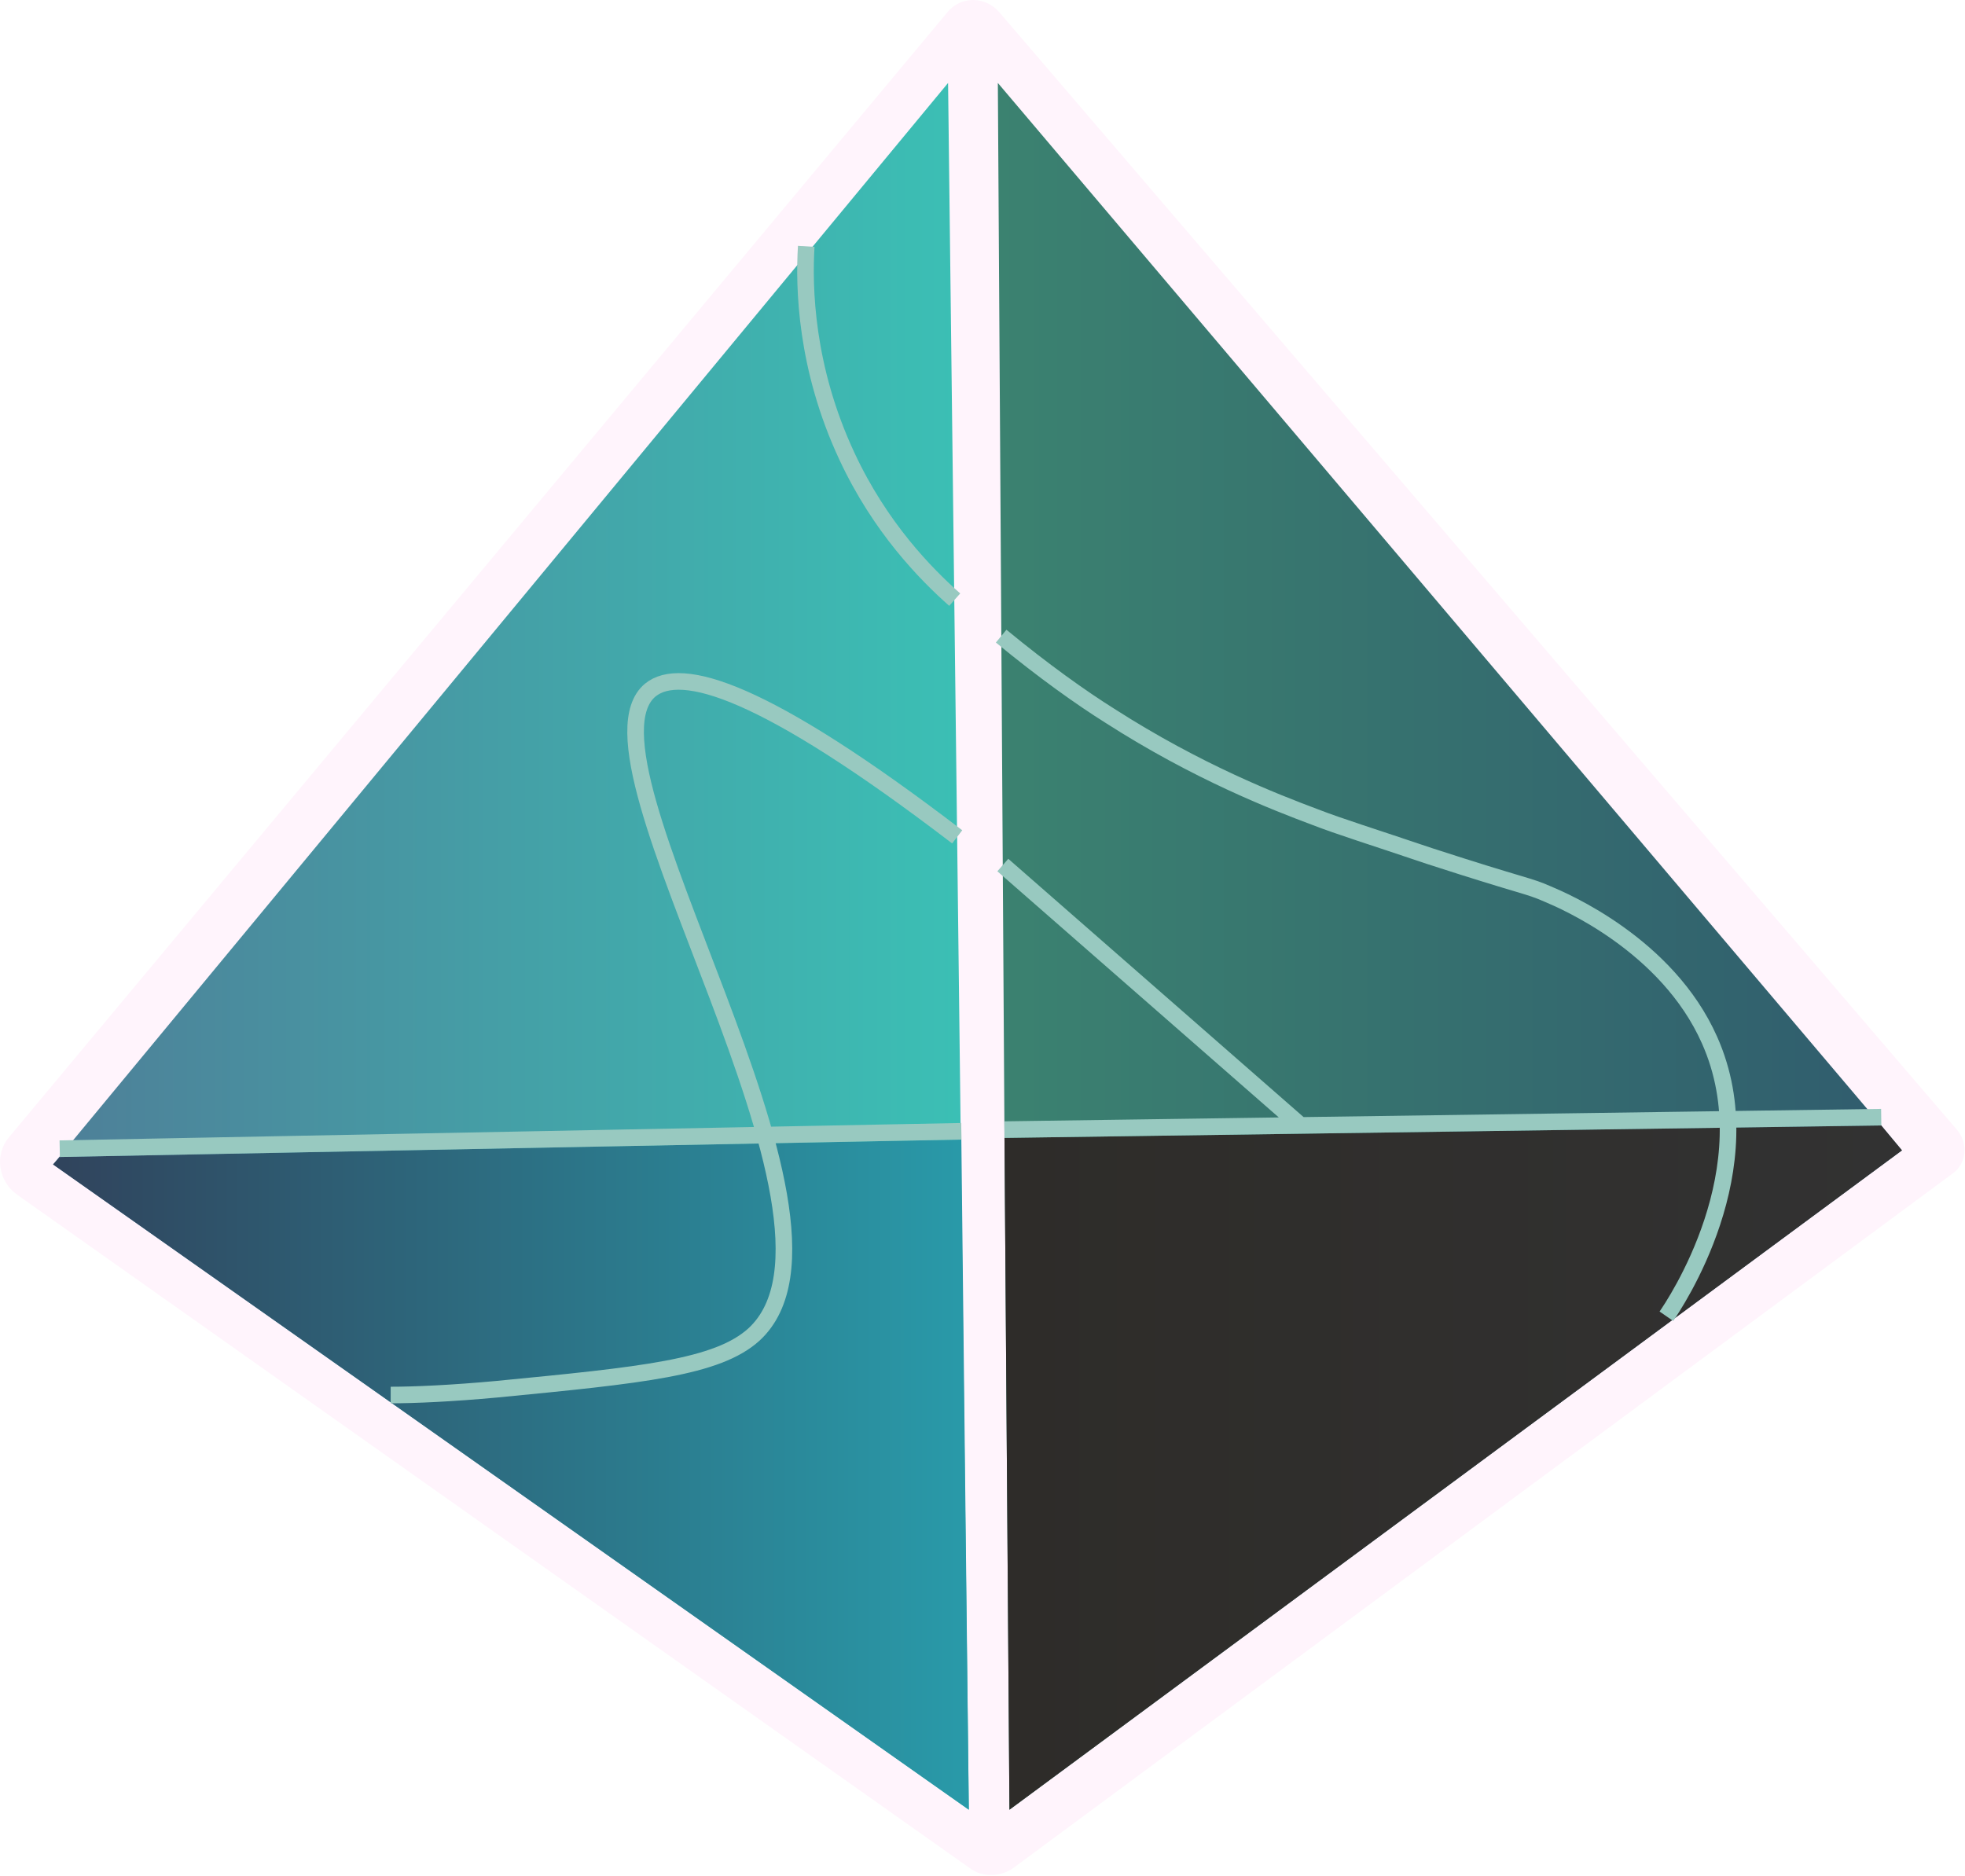
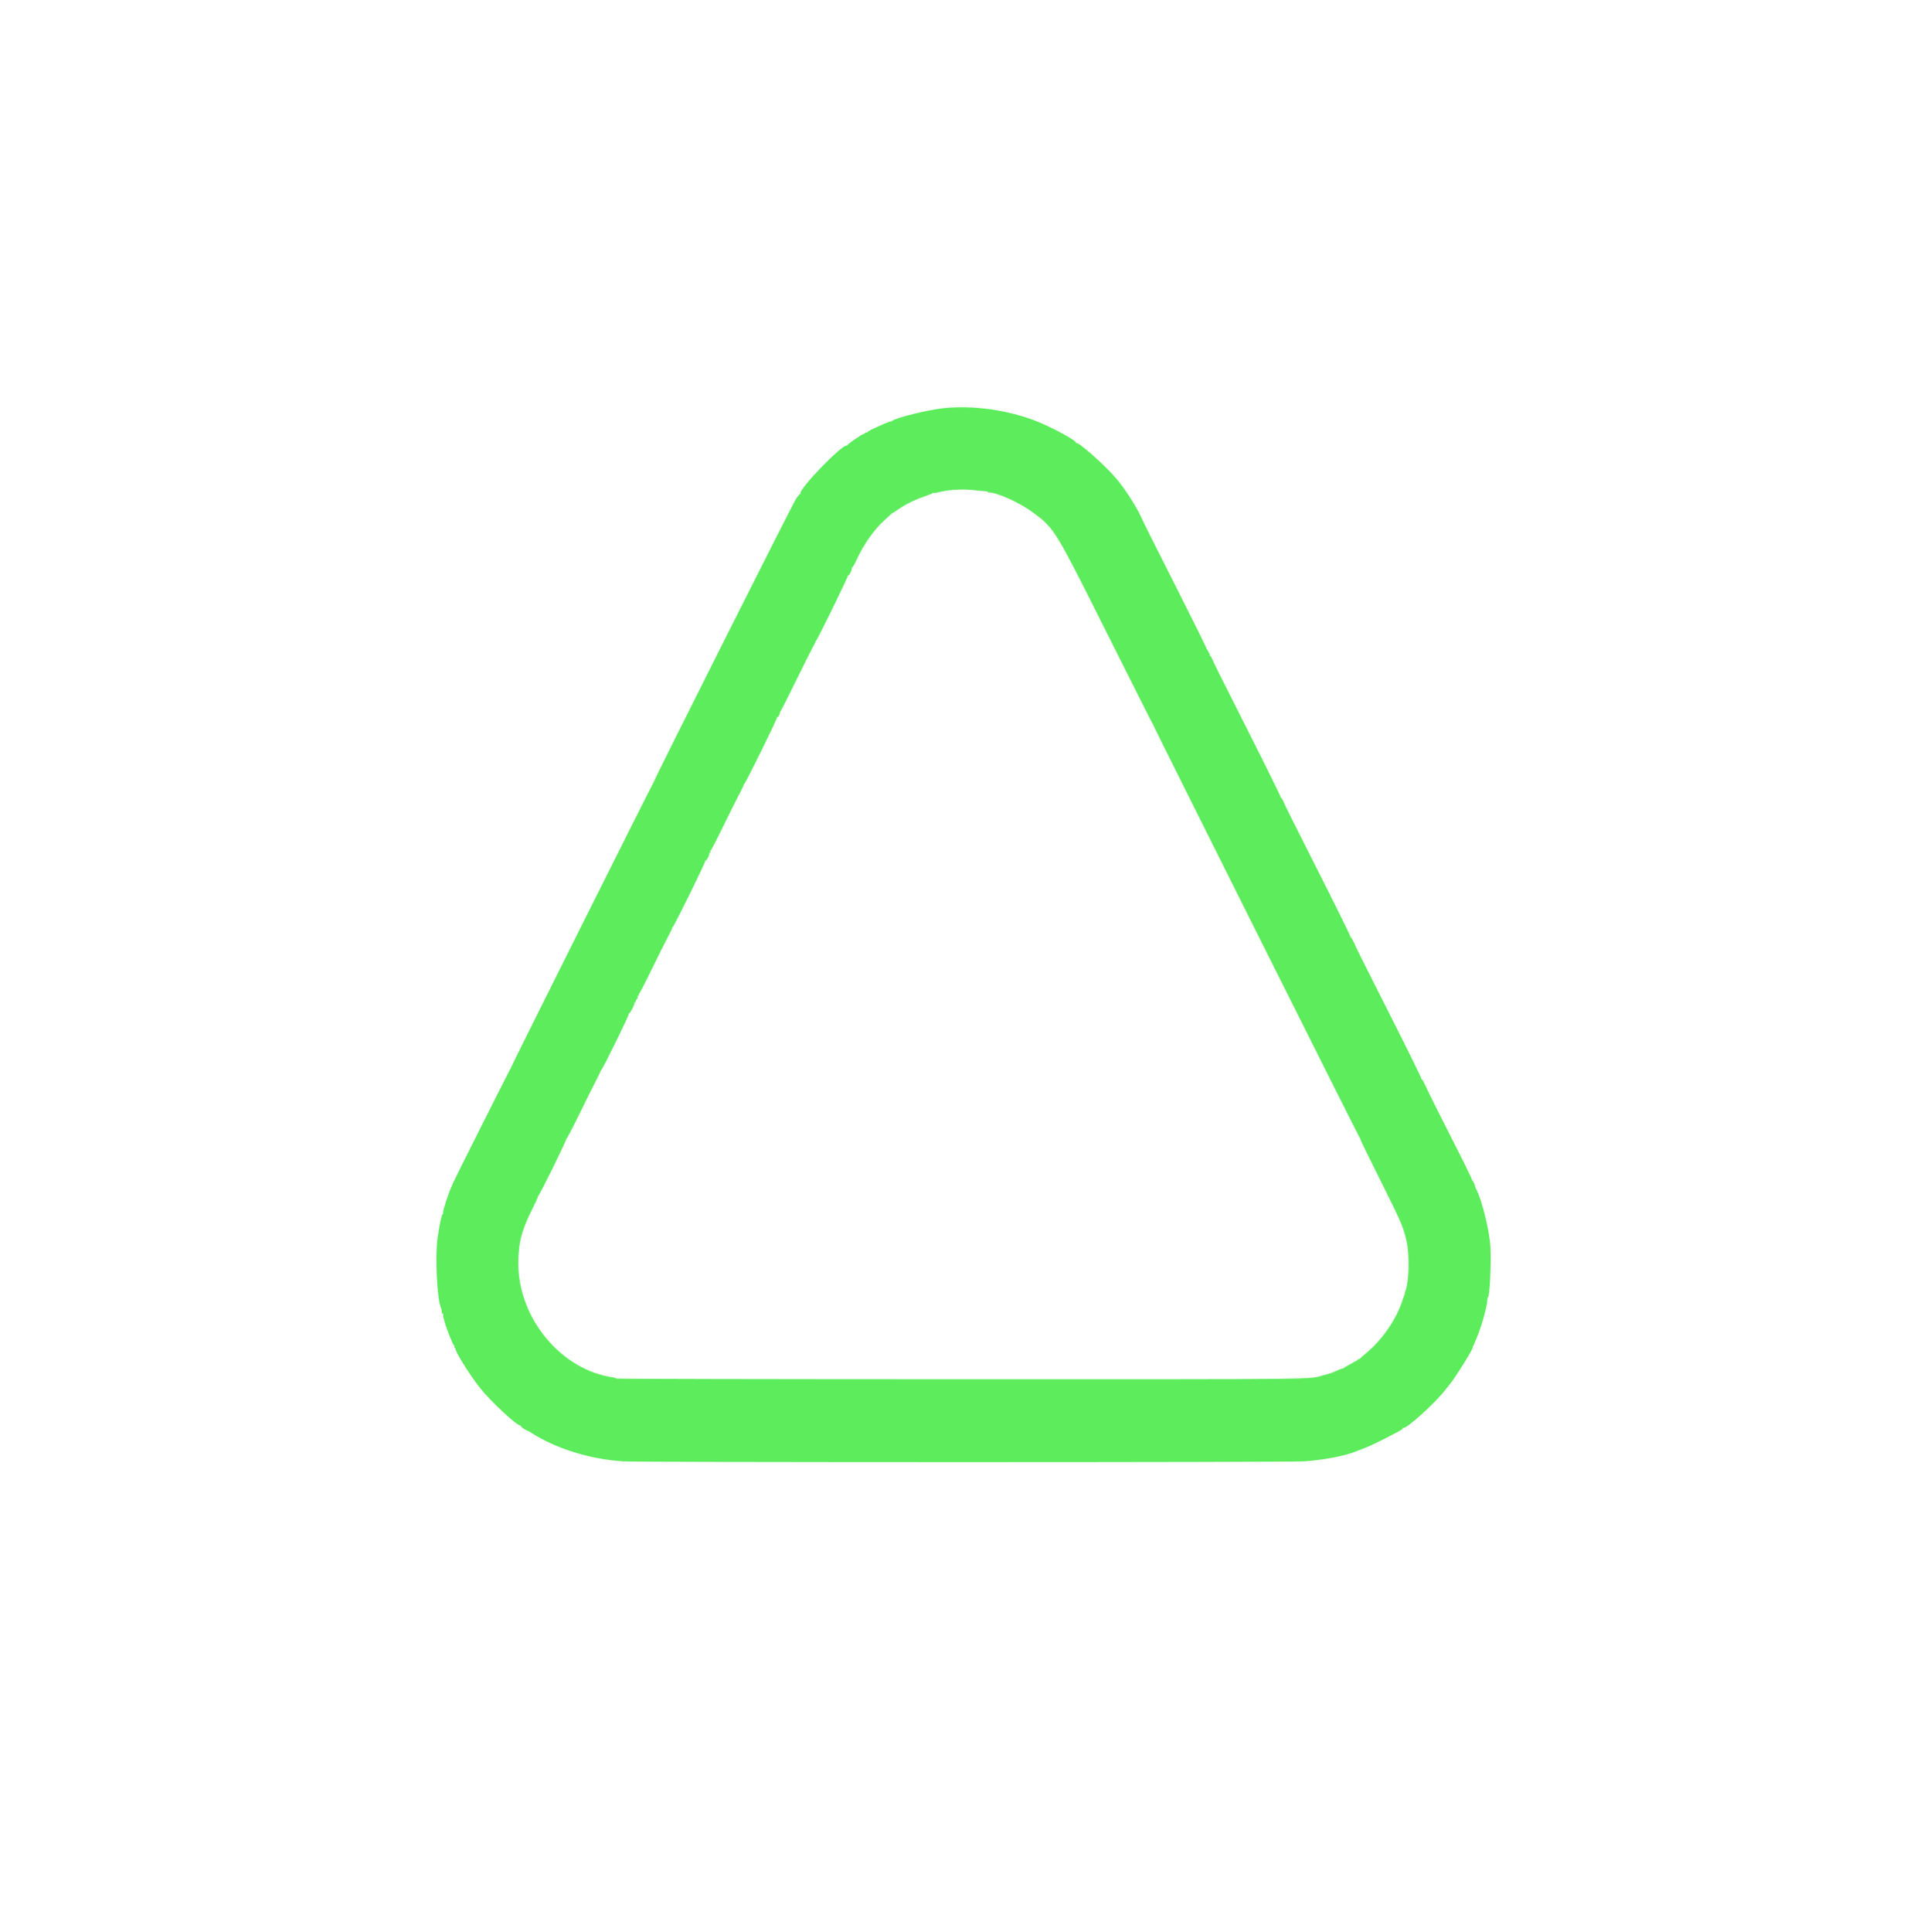
- <svg xmlns="http://www.w3.org/2000/svg" enable-background="new 0 0 236.9 226.1" viewBox="0 0 236.9 226.1">
-   <linearGradient id="a" gradientUnits="userSpaceOnUse" x1="120.283" x2="229.325" y1="114.105" y2="114.105">
-     <stop offset="0" stop-color="#3b8270" />
-     <stop offset="1" stop-color="#305c6e" />
-   </linearGradient>
-   <linearGradient id="b" gradientUnits="userSpaceOnUse" x1="6.442" x2="116.825" y1="114.105" y2="114.105">
-     <stop offset="0" stop-color="#4e7f98" />
-     <stop offset="1" stop-color="#3bc0b5" />
-   </linearGradient>
-   <linearGradient id="c" gradientUnits="userSpaceOnUse" x1="6.442" x2="116.825" y1="177.791" y2="177.791">
-     <stop offset="0" stop-color="#30435c" />
-     <stop offset="1" stop-color="#299aa9" />
-   </linearGradient>
-   <linearGradient id="d" gradientUnits="userSpaceOnUse" x1="121.123" x2="229.325" y1="176.984" y2="176.984">
-     <stop offset="0" stop-color="#2e2c29" />
-     <stop offset="1" stop-color="#323232" />
-   </linearGradient>
-   <path d="m235.4 141.5-113.2 83.7c-1.5 1.1-3.7 1.2-5.2.1l-115-81.3c-2.2-1.6-2.7-4.8-.9-6.9l113.1-135.6c1.6-2 4.6-2 6.3 0l115.5 134.8c1.3 1.6 1.1 4-.6 5.2z" fill="#fff4fc" />
-   <path d="m229.3 138.7-107.6 79.5-.6-81-.8-127.2 106.5 125.7z" fill="url(#a)" />
-   <path d="m6.4 140.4 110.4 77.8-2.5-208.2z" fill="url(#b)" />
-   <path d="m115.9 137.4-108.7 2.1-.8.9 110.4 77.8z" fill="url(#c)" />
-   <path d="m121.1 137.2 105.7-1.5 2.5 3-107.6 79.5z" fill="url(#d)" />
-   <path d="m121.1 136.2 105.7-1.5m-110.9 1.7-108.7 2.1m108.2-37.6c-23.4-17.9-33.3-20.7-37-17.7-10.2 8.5 27.6 63.8 12.5 77.7-4.4 4-13.5 4.9-31 6.6-5.4.5-9.9.7-12.8.7m109.7-32.5-35.9-31.4m-23.7-74.6c-.3 4.9-.1 14.6 4.9 25.3 4 8.6 9.5 14.2 13 17.3m85.8 86.4c.9-1.3 12.1-17.8 5.2-33.3-5.1-11.5-17.6-16.8-19.5-17.6-2.5-1.1-2.6-.8-14.3-4.6-7.1-2.4-10.7-3.5-13.8-4.7-4.8-1.8-14.1-5.4-24.7-12.2-3.5-2.2-8-5.4-13.1-9.6" fill="none" stroke="#98c9c0" stroke-miterlimit="10" stroke-width="2" />
+ <svg xmlns="http://www.w3.org/2000/svg" id="svg" version="1.1" width="600" height="601.323" viewBox="0, 0, 400,401.323">
+   <g id="svgg">
+     <path id="path0" d="M196.154 84.789 C 192.883 85.101,186.015 86.783,185.180 87.476 C 185.053 87.581,184.950 87.624,184.950 87.572 C 184.950 87.461,183.283 88.149,181.304 89.076 C 180.541 89.434,179.974 89.785,180.045 89.855 C 180.116 89.926,180.044 89.935,179.886 89.874 C 179.721 89.810,179.599 89.842,179.599 89.949 C 179.599 90.050,179.505 90.134,179.390 90.134 C 179.039 90.135,175.743 92.409,175.878 92.557 C 175.947 92.633,175.921 92.649,175.821 92.592 C 174.989 92.118,165.685 101.729,166.165 102.567 C 166.225 102.673,166.212 102.703,166.137 102.634 C 166.061 102.566,165.659 103.016,165.244 103.635 C 164.531 104.699,135.536 162.375,135.715 162.375 C 135.761 162.375,135.719 162.469,135.620 162.584 C 135.376 162.870,106.018 221.572,106.119 221.572 C 106.164 221.572,106.122 221.666,106.026 221.781 C 105.877 221.960,93.956 245.669,93.962 245.774 C 93.964 245.795,93.779 246.233,93.552 246.746 C 92.872 248.283,91.777 251.712,91.863 252.038 C 91.906 252.205,91.886 252.307,91.817 252.264 C 91.634 252.151,91.026 254.949,90.710 257.358 C 90.198 261.266,90.620 269.891,91.415 271.739 C 91.546 272.045,91.580 272.211,91.613 272.711 C 91.627 272.923,91.710 273.053,91.797 272.999 C 91.885 272.944,91.925 273.062,91.886 273.264 C 91.847 273.463,91.868 273.710,91.932 273.812 C 91.995 273.913,92.069 274.137,92.096 274.308 C 92.249 275.294,93.927 279.599,94.158 279.599 C 94.238 279.599,94.261 279.712,94.208 279.849 C 94.153 279.992,94.204 280.100,94.324 280.100 C 94.442 280.100,94.490 280.148,94.433 280.205 C 94.150 280.487,97.383 285.695,99.513 288.390 C 101.761 291.235,107.426 296.488,107.934 296.200 C 108.031 296.145,108.054 296.162,107.986 296.238 C 107.864 296.372,108.876 297.159,109.256 297.225 C 109.362 297.243,109.824 297.500,110.284 297.795 C 115.325 301.034,122.447 303.245,129.236 303.678 C 132.836 303.907,267.169 303.906,270.819 303.677 C 274.650 303.436,279.131 302.594,281.436 301.684 C 281.851 301.520,282.830 301.140,283.612 300.840 C 284.821 300.377,287.436 299.086,290.671 297.357 C 291.104 297.126,291.412 296.862,291.355 296.770 C 291.299 296.679,291.335 296.654,291.435 296.716 C 292.010 297.072,298.302 291.363,300.334 288.642 C 300.564 288.334,300.892 287.923,301.063 287.729 C 302.118 286.526,306.175 280.017,305.869 280.017 C 305.851 280.017,306.057 279.528,306.328 278.930 C 307.557 276.212,308.838 271.819,308.924 270.025 C 308.937 269.772,308.993 269.565,309.050 269.565 C 309.409 269.565,309.732 262.953,309.560 259.133 C 309.426 256.140,307.900 249.742,306.783 247.492 C 306.578 247.078,306.402 246.681,306.392 246.610 C 306.332 246.188,305.928 245.318,305.791 245.318 C 305.703 245.318,305.680 245.268,305.741 245.207 C 305.801 245.146,304.505 242.456,302.860 239.229 C 299.282 232.208,296.739 227.115,295.987 225.460 C 295.683 224.793,295.359 224.247,295.265 224.247 C 295.171 224.247,295.145 224.197,295.206 224.136 C 295.267 224.075,292.558 218.563,289.186 211.887 C 282.533 198.718,281.892 197.433,281.190 195.861 C 280.934 195.286,280.646 194.816,280.551 194.816 C 280.457 194.816,280.429 194.766,280.490 194.705 C 280.552 194.643,277.805 189.056,274.386 182.288 C 267.466 168.589,267.087 167.828,266.554 166.590 C 266.348 166.111,266.101 165.719,266.005 165.719 C 265.909 165.719,265.881 165.669,265.942 165.608 C 266.003 165.546,263.181 159.809,259.671 152.857 C 252.960 139.565,252.037 137.713,251.683 136.831 C 251.563 136.532,251.394 136.288,251.308 136.288 C 251.221 136.288,251.194 136.218,251.246 136.134 C 251.298 136.049,251.246 135.878,251.130 135.754 C 251.014 135.629,250.895 135.417,250.865 135.282 C 250.834 135.147,250.721 134.981,250.614 134.912 C 250.506 134.844,250.481 134.787,250.557 134.785 C 250.634 134.784,247.930 129.308,244.549 122.617 C 237.737 109.135,237.863 109.387,236.879 107.273 C 235.848 105.060,233.530 101.484,231.819 99.469 C 229.507 96.745,223.976 91.823,223.521 92.084 C 223.415 92.144,223.384 92.132,223.453 92.056 C 223.776 91.699,218.448 88.783,215.090 87.479 C 209.244 85.209,202.213 84.210,196.154 84.789 M202.365 101.870 C 203.318 101.979,204.334 102.073,204.624 102.079 C 204.915 102.085,205.117 102.147,205.074 102.216 C 205.032 102.285,205.148 102.341,205.333 102.341 C 207.064 102.341,211.834 104.510,214.517 106.517 C 218.986 109.860,219.010 109.900,230.027 131.912 C 235.121 142.090,239.369 150.512,239.467 150.627 C 239.565 150.742,239.610 150.836,239.566 150.836 C 239.464 150.836,282.193 236.239,282.452 236.551 C 282.561 236.682,282.602 236.789,282.544 236.789 C 282.486 236.789,284.364 240.637,286.718 245.340 C 291.052 253.997,291.527 255.109,292.171 258.110 C 292.762 260.861,292.651 266.214,291.964 268.060 C 291.879 268.290,291.787 268.629,291.761 268.813 C 291.734 268.997,291.668 269.222,291.614 269.314 C 291.560 269.406,291.382 269.895,291.219 270.401 C 290.023 274.103,287.084 278.388,283.950 281.002 C 283.166 281.656,282.500 282.247,282.469 282.316 C 282.439 282.385,282.307 282.441,282.177 282.441 C 282.046 282.441,281.940 282.512,281.940 282.597 C 281.940 282.683,281.770 282.806,281.564 282.871 C 281.357 282.935,281.150 283.035,281.104 283.091 C 281.058 283.148,280.587 283.417,280.059 283.690 C 279.530 283.962,279.097 284.229,279.097 284.281 C 279.097 284.334,278.965 284.388,278.804 284.401 C 278.643 284.414,278.060 284.631,277.508 284.883 C 276.957 285.135,276.430 285.356,276.338 285.375 C 276.246 285.394,275.606 285.567,274.916 285.760 C 271.598 286.684,276.784 286.625,199.209 286.621 C 159.903 286.618,127.783 286.552,127.831 286.474 C 127.879 286.396,127.601 286.288,127.212 286.234 C 116.474 284.739,107.514 273.995,107.514 262.614 C 107.514 258.231,108.176 255.660,110.470 251.129 C 111.157 249.772,111.660 248.661,111.587 248.660 C 111.514 248.658,111.541 248.602,111.645 248.534 C 111.960 248.331,117.569 236.942,117.450 236.749 C 117.389 236.651,117.408 236.612,117.491 236.662 C 117.574 236.712,118.767 234.447,120.141 231.629 C 121.516 228.811,123.082 225.661,123.622 224.630 C 124.162 223.598,124.592 222.703,124.578 222.642 C 124.565 222.580,124.626 222.483,124.715 222.427 C 125.023 222.231,130.611 210.852,130.496 210.652 C 130.433 210.542,130.442 210.507,130.516 210.574 C 130.695 210.736,131.808 208.554,131.665 208.322 C 131.599 208.215,131.632 208.191,131.747 208.262 C 131.910 208.363,132.027 208.139,131.898 207.973 C 131.875 207.943,131.985 207.791,132.142 207.634 C 132.305 207.471,132.382 207.231,132.322 207.075 C 132.246 206.876,132.279 206.839,132.441 206.940 C 132.607 207.042,132.637 207.003,132.555 206.791 C 132.495 206.633,132.501 206.536,132.569 206.575 C 132.637 206.614,133.779 204.417,135.107 201.693 C 136.435 198.968,137.977 195.880,138.535 194.830 C 139.092 193.780,139.523 192.885,139.492 192.842 C 139.462 192.799,139.510 192.717,139.600 192.661 C 139.894 192.478,146.493 179.072,146.379 178.889 C 146.319 178.791,146.343 178.756,146.433 178.812 C 146.641 178.941,147.369 177.465,147.218 177.221 C 147.146 177.103,147.184 177.087,147.327 177.176 C 147.489 177.276,147.519 177.236,147.438 177.025 C 147.378 176.868,147.384 176.770,147.452 176.809 C 147.520 176.848,148.662 174.651,149.990 171.927 C 151.318 169.202,152.851 166.132,153.396 165.103 C 153.942 164.075,154.373 163.180,154.354 163.115 C 154.335 163.050,154.392 162.951,154.482 162.895 C 154.779 162.708,161.379 149.311,161.264 149.126 C 161.202 149.025,161.229 148.993,161.326 149.052 C 161.486 149.151,161.948 148.320,161.876 148.061 C 161.859 147.998,161.913 147.901,161.998 147.845 C 162.083 147.789,163.454 145.082,165.045 141.830 C 166.636 138.578,168.234 135.380,168.597 134.723 C 168.959 134.066,169.269 133.453,169.285 133.361 C 169.301 133.269,169.362 133.156,169.420 133.110 C 169.708 132.882,176.080 119.857,175.982 119.698 C 175.919 119.597,175.942 119.559,176.032 119.615 C 176.240 119.743,176.968 118.268,176.817 118.023 C 176.755 117.923,176.779 117.887,176.870 117.944 C 176.962 118.001,177.441 117.171,177.941 116.088 C 179.340 113.059,181.488 110.022,183.519 108.200 C 183.882 107.875,184.387 107.402,184.642 107.149 C 184.897 106.896,185.133 106.689,185.167 106.689 C 185.201 106.689,185.937 106.215,186.803 105.636 C 188.336 104.611,190.263 103.701,192.475 102.958 C 193.073 102.756,193.587 102.535,193.618 102.466 C 193.649 102.396,193.741 102.381,193.823 102.431 C 193.905 102.482,194.290 102.438,194.679 102.333 C 196.841 101.751,199.774 101.574,202.365 101.870 " stroke="none" fill="#5cec5c" fill-rule="evenodd" />
+     <path id="path1" d="" stroke="none" fill="#60ec5c" fill-rule="evenodd" />
+     <path id="path2" d="" stroke="none" fill="#60ec5c" fill-rule="evenodd" />
+     <path id="path3" d="" stroke="none" fill="#60ec5c" fill-rule="evenodd" />
+     <path id="path4" d="" stroke="none" fill="#60ec5c" fill-rule="evenodd" />
+   </g>
</svg>
